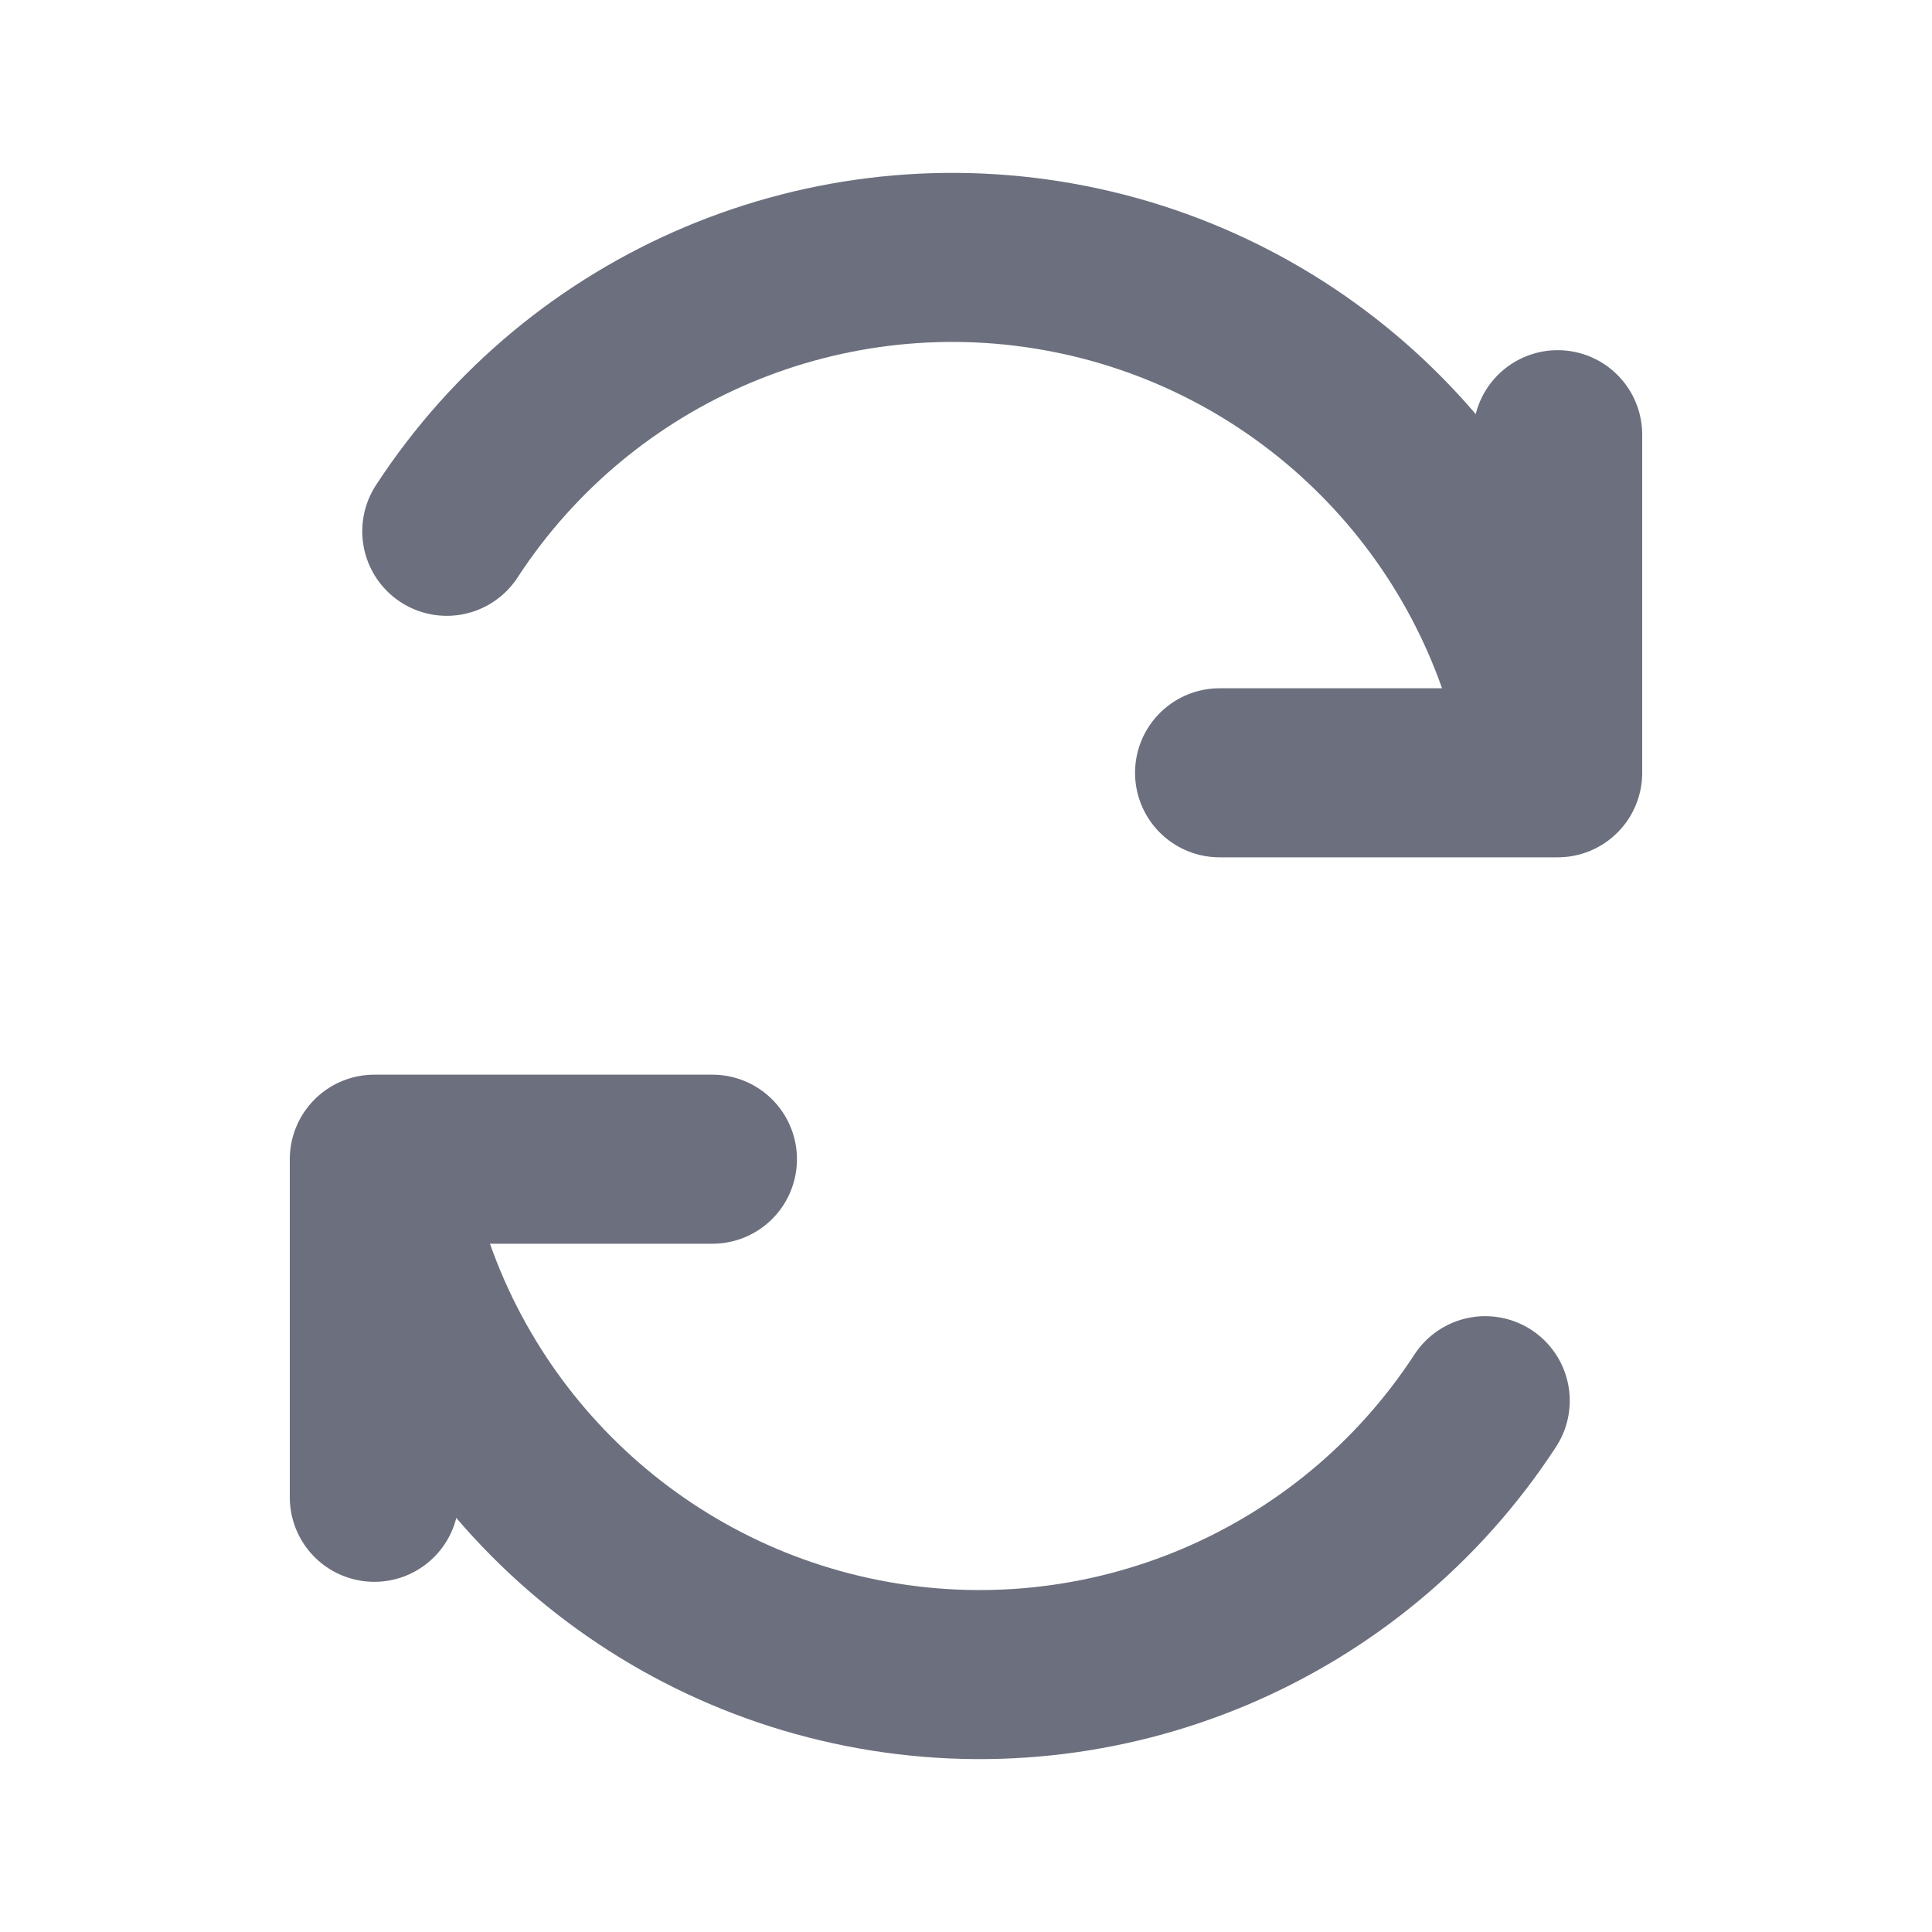
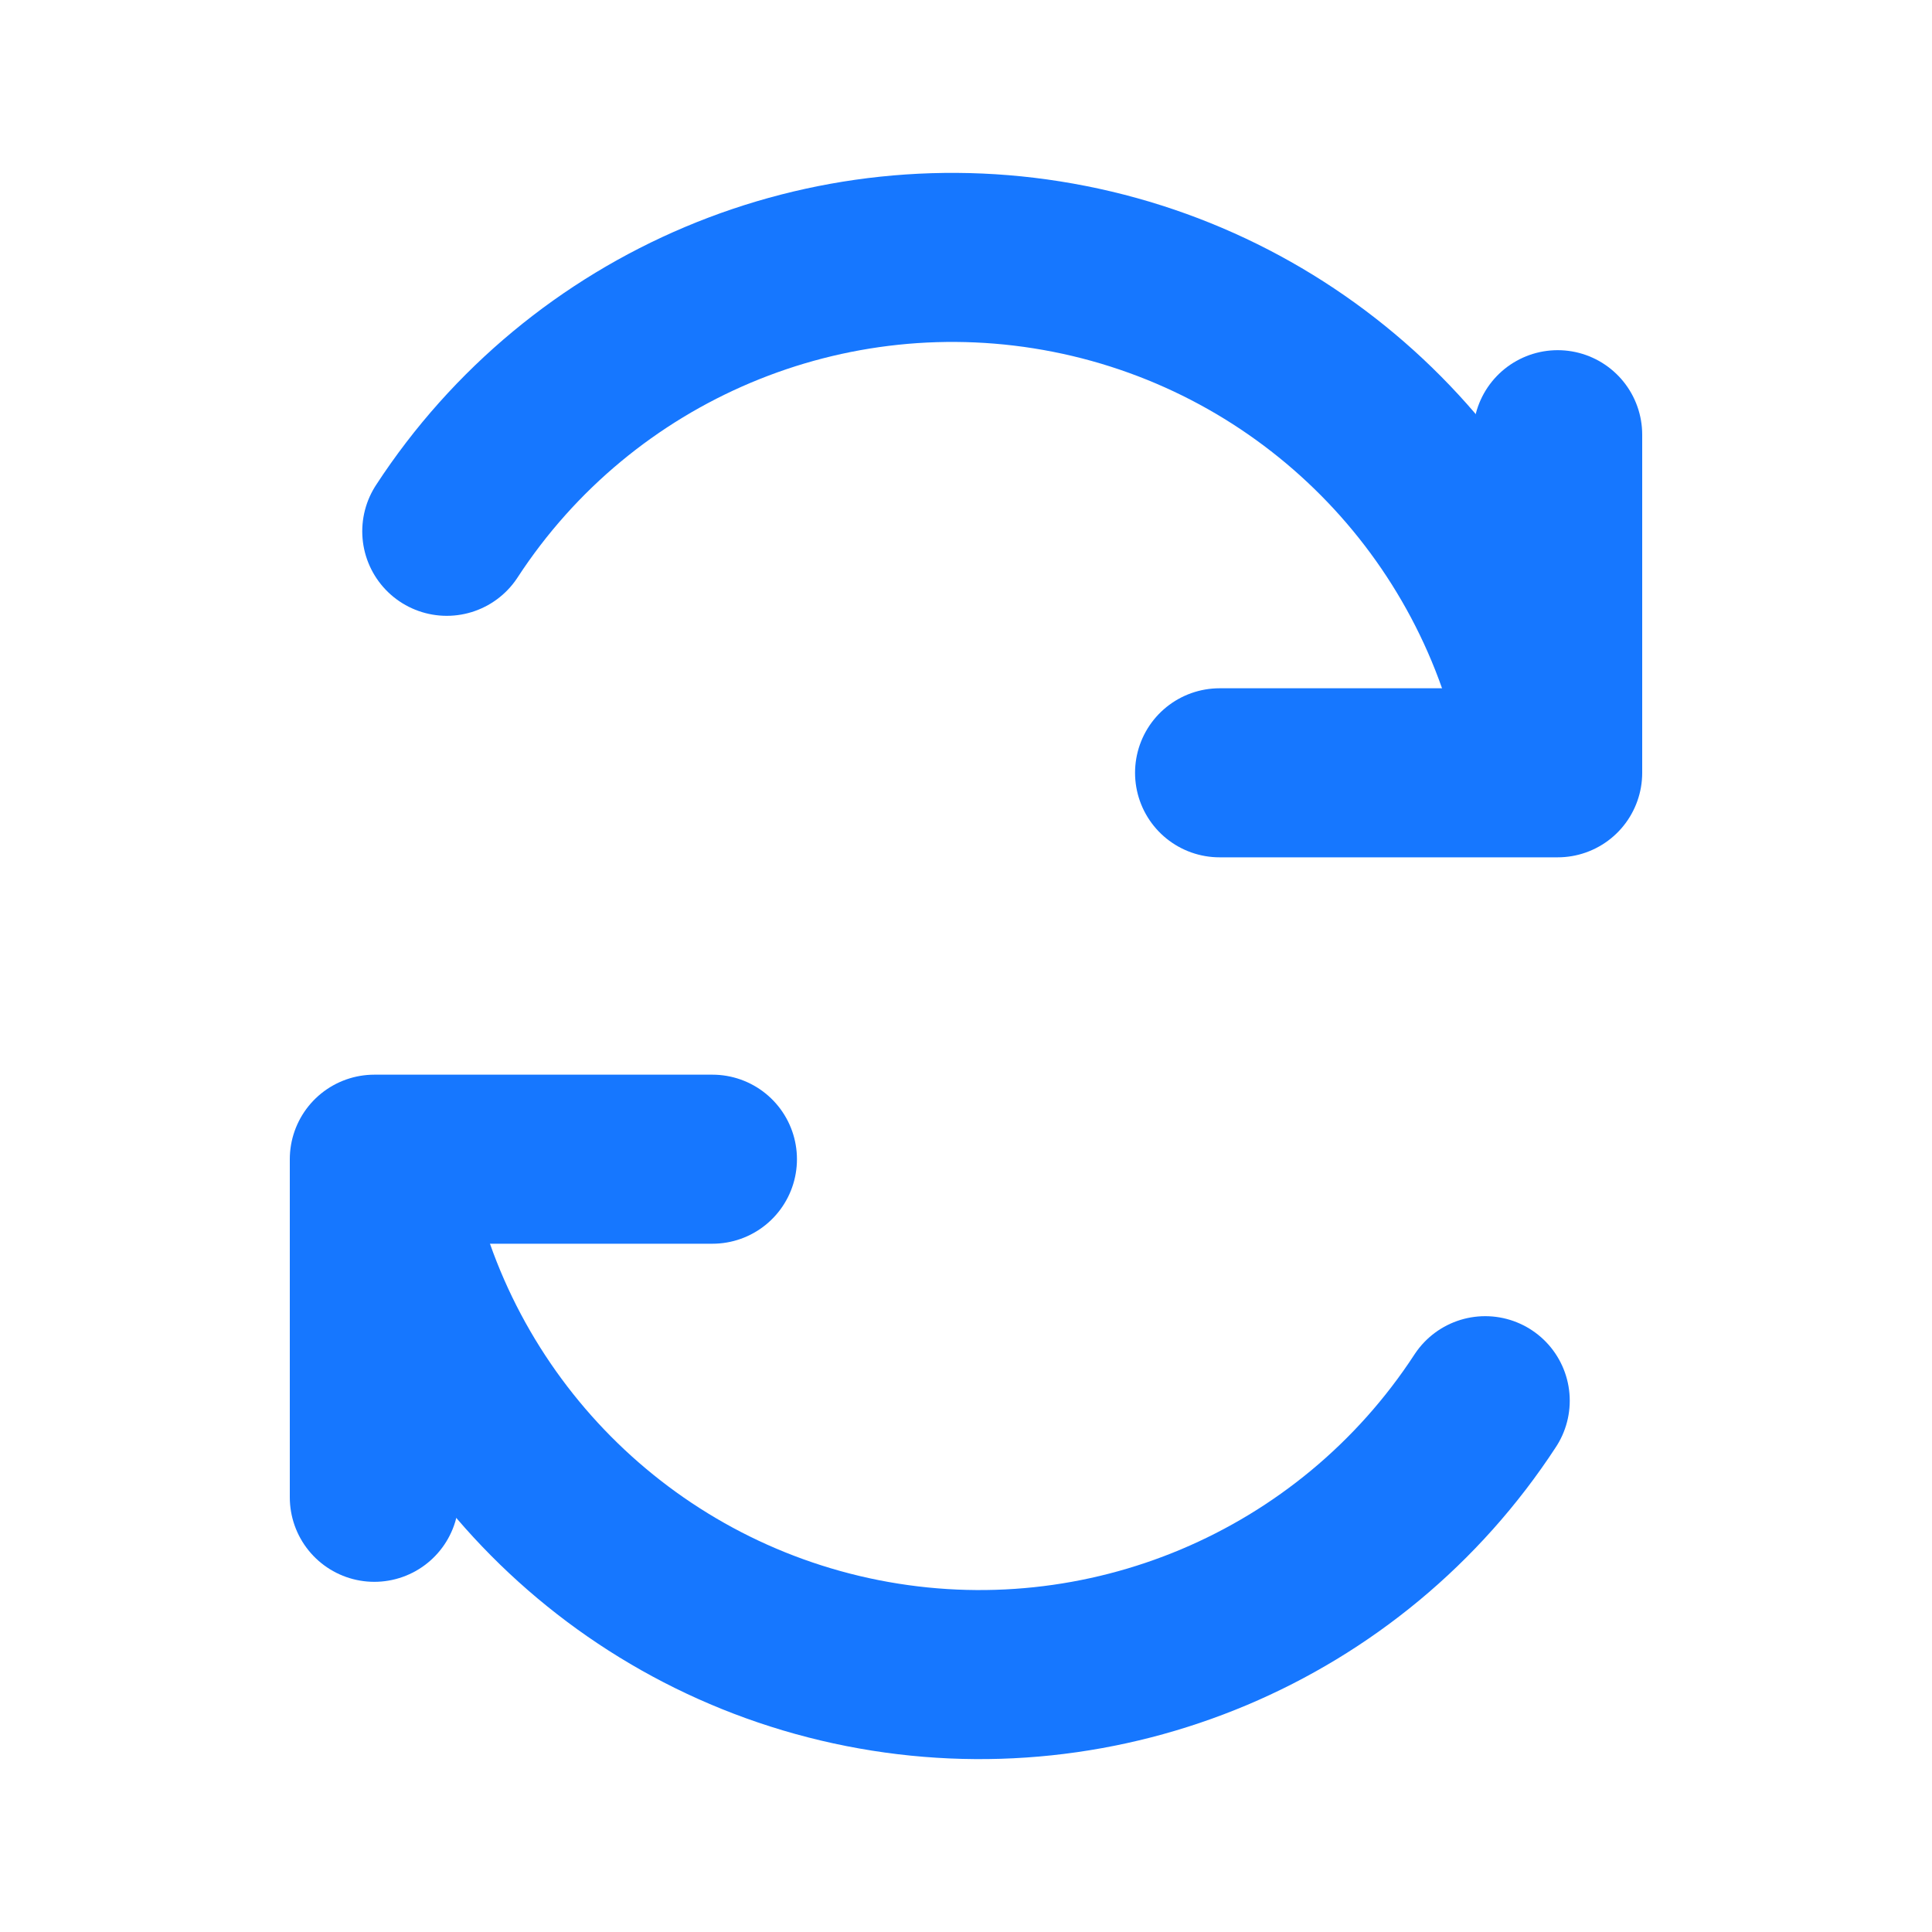
<svg xmlns="http://www.w3.org/2000/svg" width="16" height="16" viewBox="0 0 16 16">
-   <path d="M12.8 6.2A5 5 0 0 0 3.7 4.4" fill="none" stroke="#6C707E" stroke-width="1.4" stroke-linecap="round" />
-   <path d="M12.9 3.6v2.8h-2.8" fill="none" stroke="#6C707E" stroke-width="1.4" stroke-linecap="round" stroke-linejoin="round" />
-   <path d="M3.2 9.8a5 5 0 0 0 9.1 1.8" fill="none" stroke="#6C707E" stroke-width="1.4" stroke-linecap="round" />
-   <path d="M3.1 12.4V9.6h2.8" fill="none" stroke="#6C707E" stroke-width="1.4" stroke-linecap="round" stroke-linejoin="round" />
+   <path d="M12.8 6.2A5 5 0 0 0 3.7 4.4" fill="none" stroke="#1677FF" stroke-width="1.4" stroke-linecap="round" />
+   <path d="M12.9 3.6v2.8h-2.8" fill="none" stroke="#1677FF" stroke-width="1.4" stroke-linecap="round" stroke-linejoin="round" />
+   <path d="M3.2 9.8a5 5 0 0 0 9.1 1.8" fill="none" stroke="#1677FF" stroke-width="1.4" stroke-linecap="round" />
+   <path d="M3.1 12.4V9.6h2.8" fill="none" stroke="#1677FF" stroke-width="1.4" stroke-linecap="round" stroke-linejoin="round" />
</svg>
